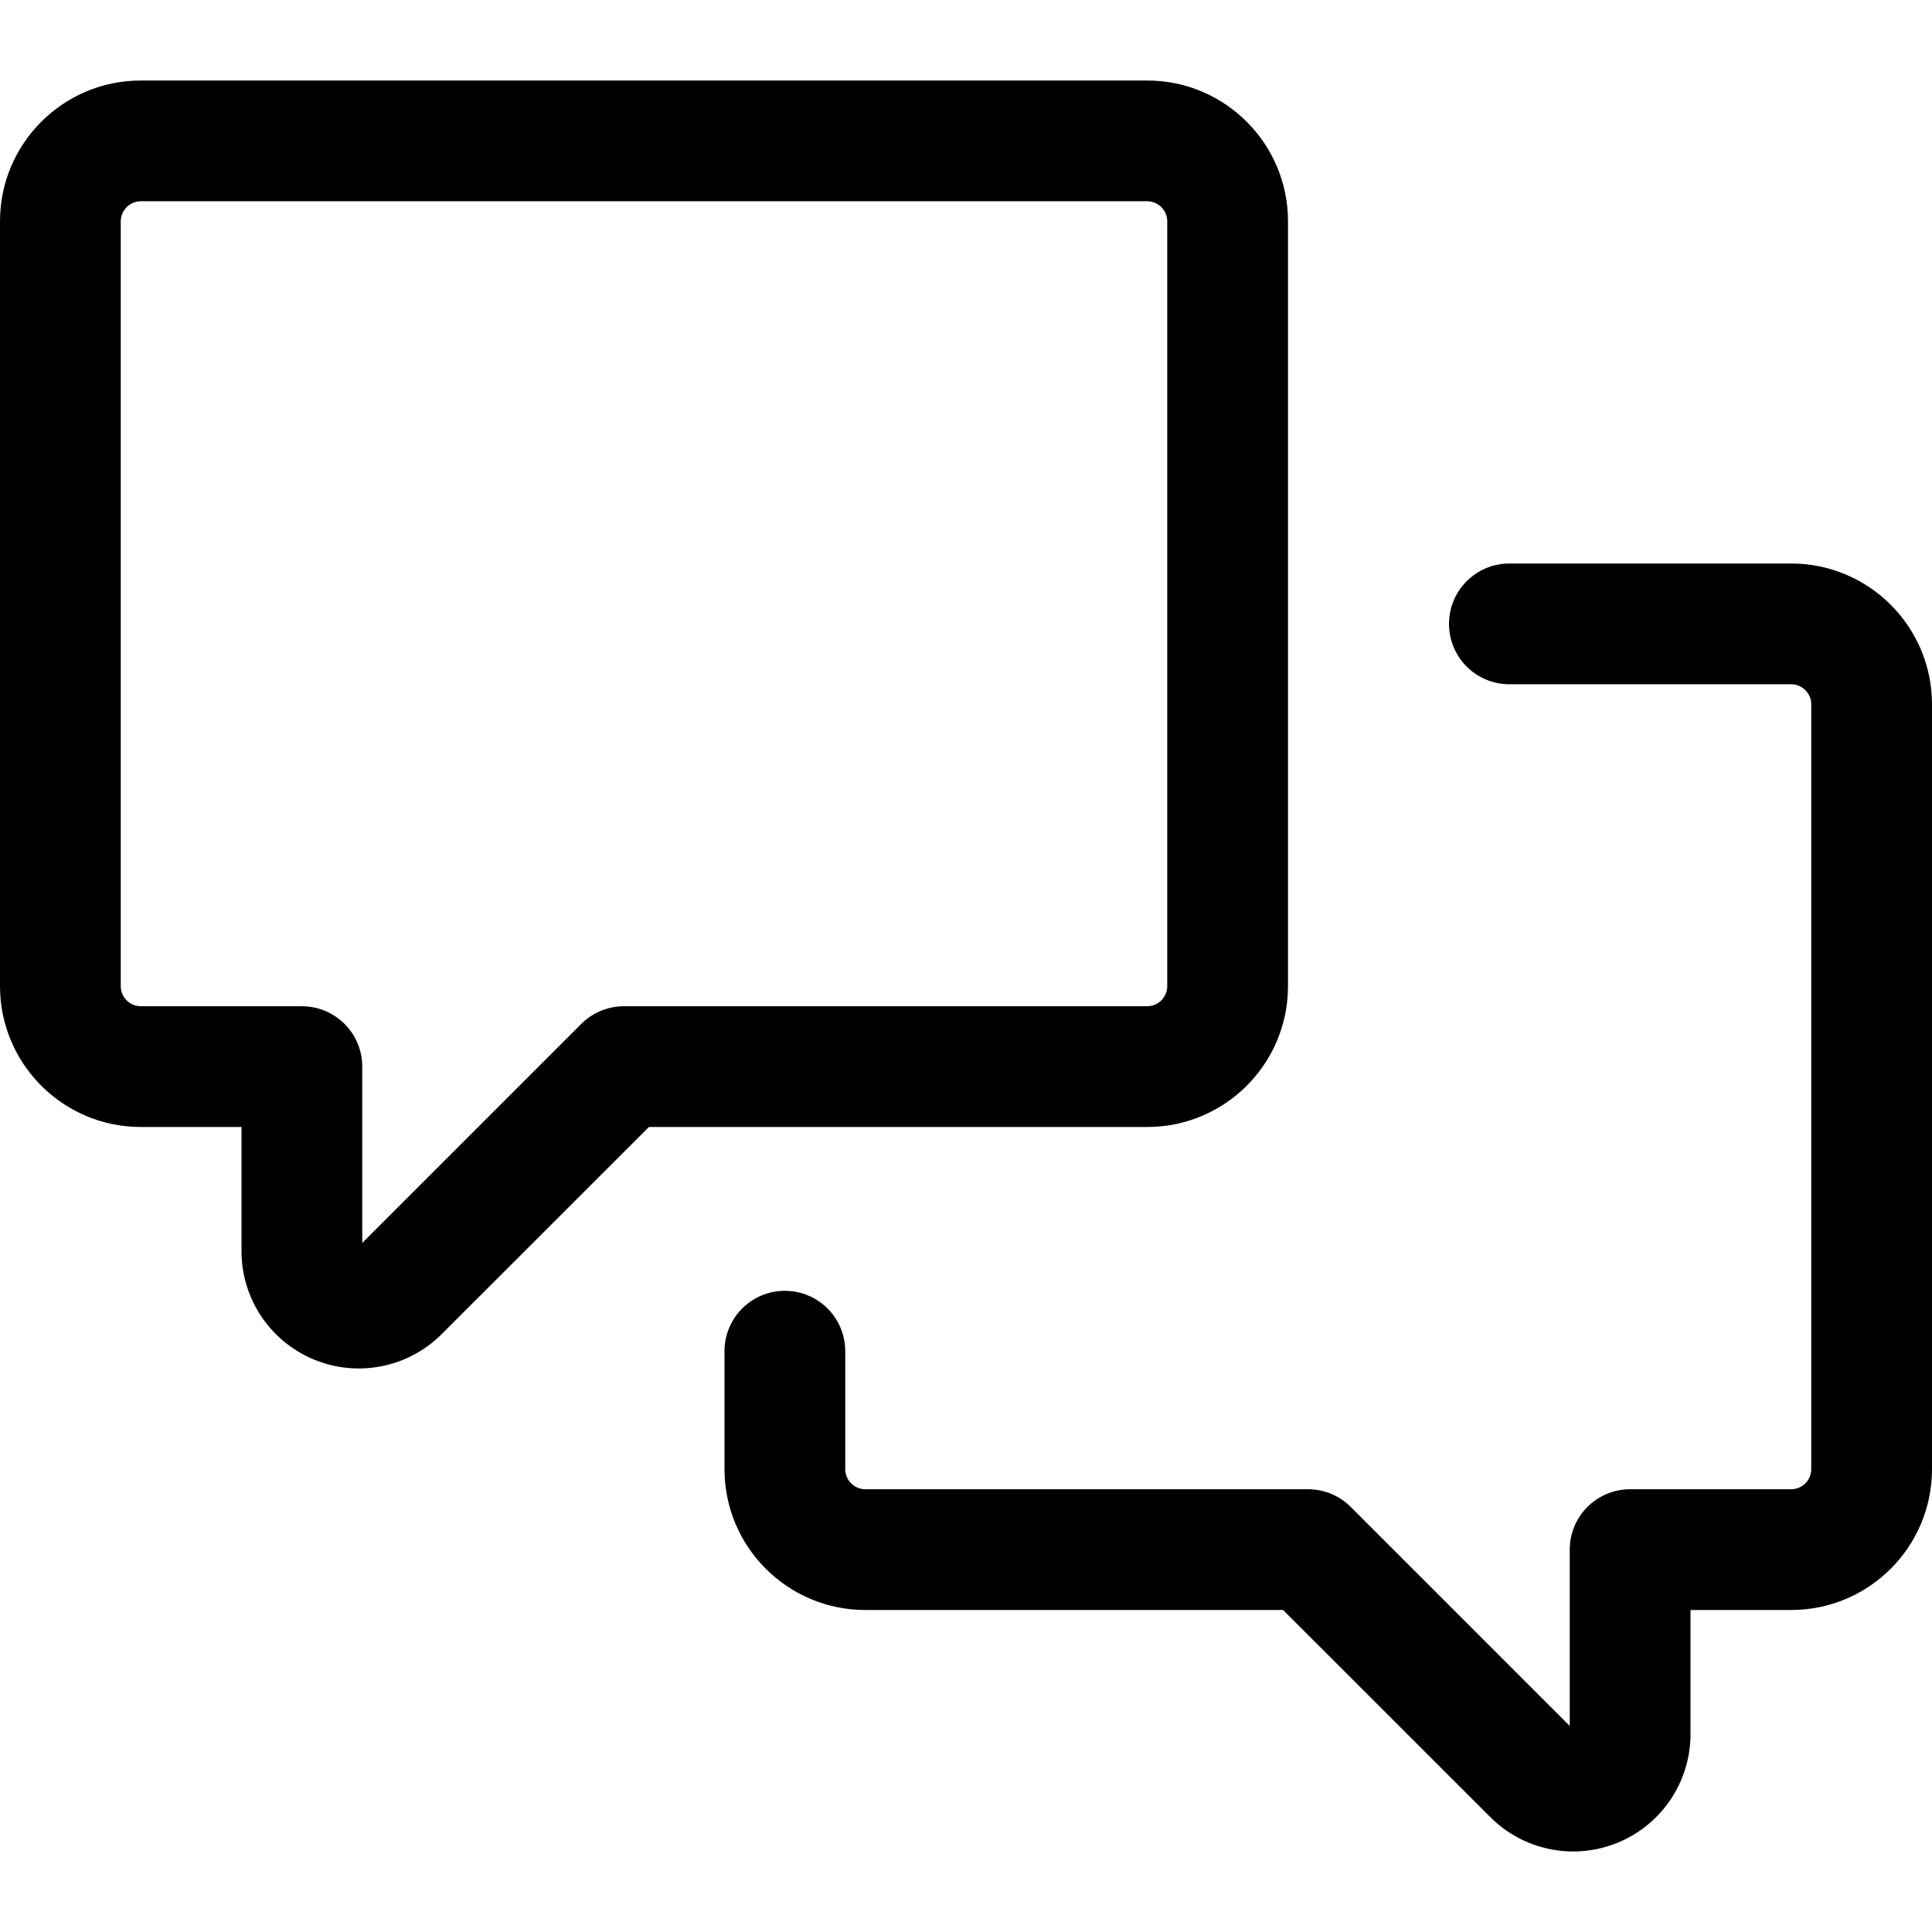
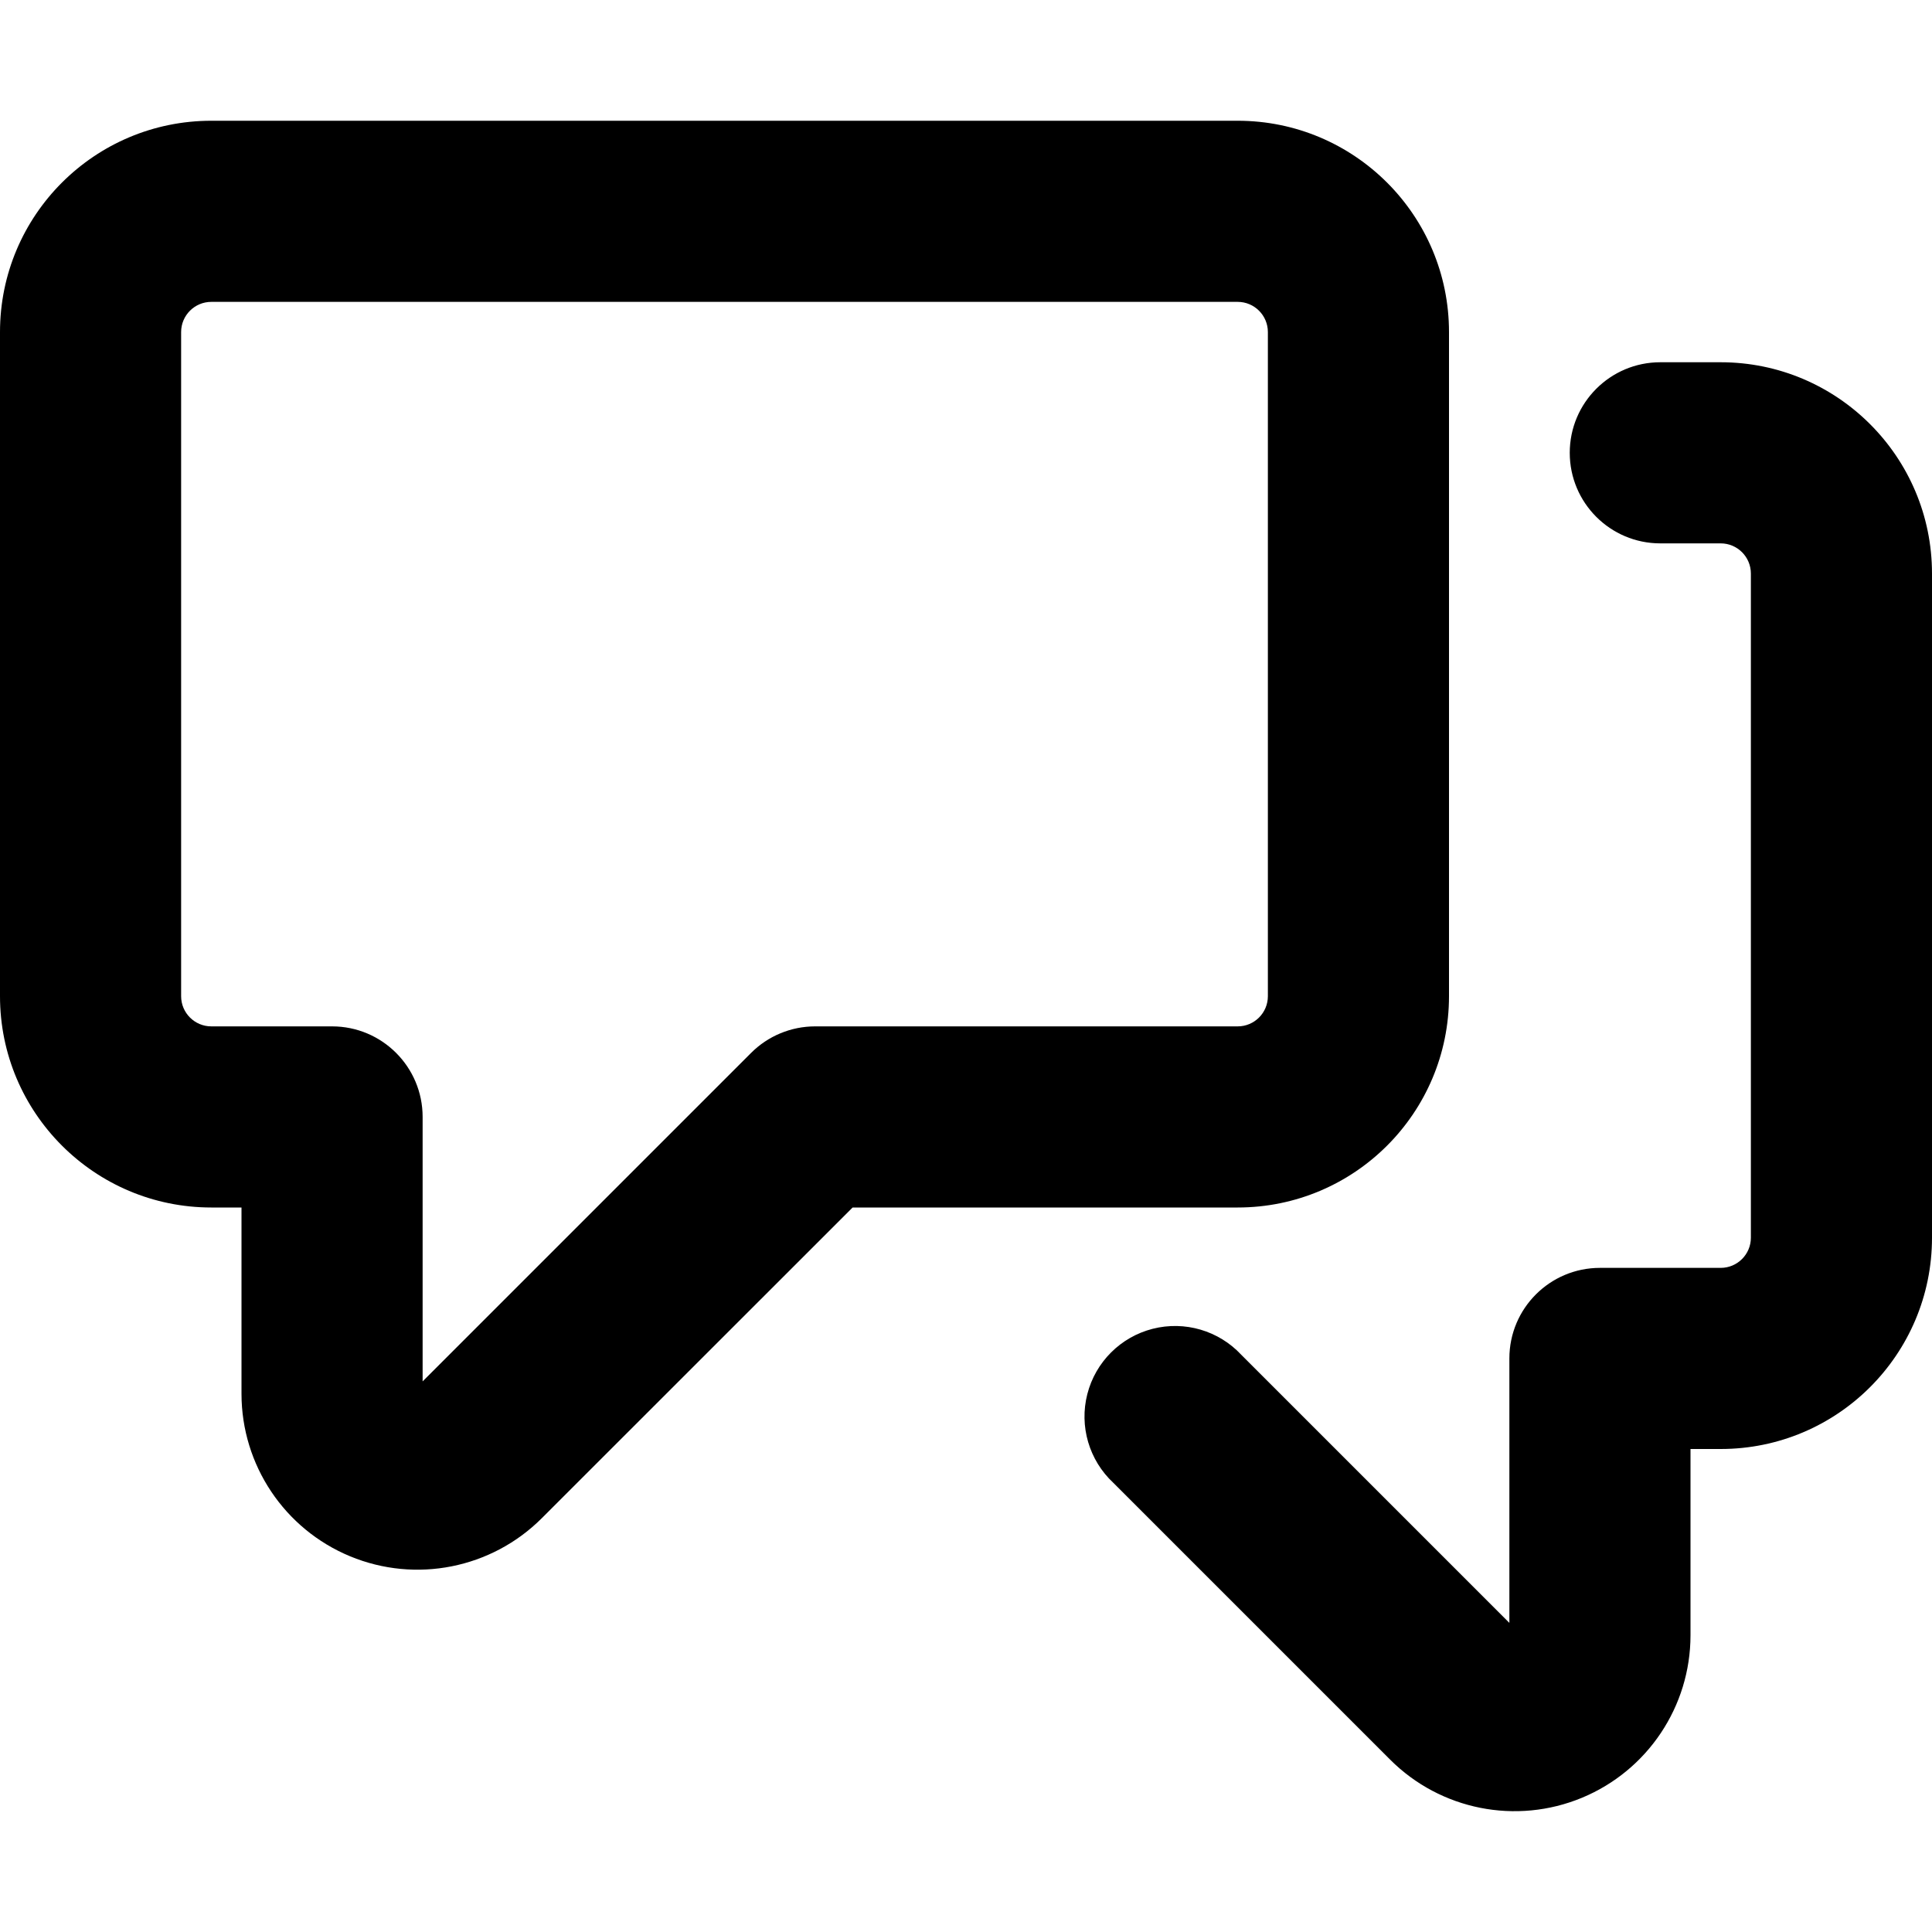
- <svg xmlns="http://www.w3.org/2000/svg" viewBox="0 0 24 24" width="24" height="24">
-   <path fill-rule="evenodd" d="M1.75 1A1.75 1.75 0 000 2.75v9.5C0 13.216.784 14 1.75 14H3v1.543a1.457 1.457 0 002.487 1.03L8.061 14h6.189A1.75 1.75 0 0016 12.25v-9.5A1.75 1.75 0 0014.25 1H1.75zM1.5 2.75a.25.25 0 01.25-.25h12.5a.25.25 0 01.25.25v9.5a.25.25 0 01-.25.25h-6.5a.75.75 0 00-.53.22L4.5 15.44v-2.19a.75.75 0 00-.75-.75h-2a.25.25 0 01-.25-.25v-9.5z" />
-   <path d="M22.5 8.75a.25.25 0 00-.25-.25h-3.5a.75.75 0 010-1.5h3.5c.966 0 1.75.784 1.75 1.75v9.5A1.75 1.75 0 0122.25 20H21v1.543a1.457 1.457 0 01-2.487 1.03L15.939 20H10.75A1.75 1.75 0 019 18.25v-1.465a.75.75 0 011.5 0v1.465c0 .138.112.25.25.25h5.5a.75.75 0 01.53.22l2.72 2.72v-2.19a.75.75 0 01.75-.75h2a.25.25 0 00.25-.25v-9.5z" />
+ <svg xmlns="http://www.w3.org/2000/svg" viewBox="0 0 16 16" width="16" height="16">
+   <path fill-rule="evenodd" d="M1.5 2.75a.25.25 0 01.25-.25h8.5a.25.25 0 01.25.25v5.5a.25.25 0 01-.25.25h-3.5a.75.75 0 00-.53.22L3.5 11.44V9.25a.75.75 0 00-.75-.75h-1a.25.25 0 01-.25-.25v-5.5zM1.75 1A1.75 1.75 0 000 2.75v5.5C0 9.216.784 10 1.75 10H2v1.543a1.457 1.457 0 002.487 1.03L7.061 10h3.189A1.75 1.75 0 0012 8.25v-5.5A1.75 1.75 0 0010.25 1h-8.5zM14.5 4.75a.25.25 0 00-.25-.25h-.5a.75.75 0 110-1.5h.5c.966 0 1.75.784 1.75 1.75v5.5A1.75 1.75 0 0114.25 12H14v1.543a1.457 1.457 0 01-2.487 1.03L9.22 12.28a.75.75 0 111.06-1.06l2.22 2.22v-2.19a.75.75 0 01.75-.75h1a.25.25 0 00.25-.25v-5.5z" />
</svg>
